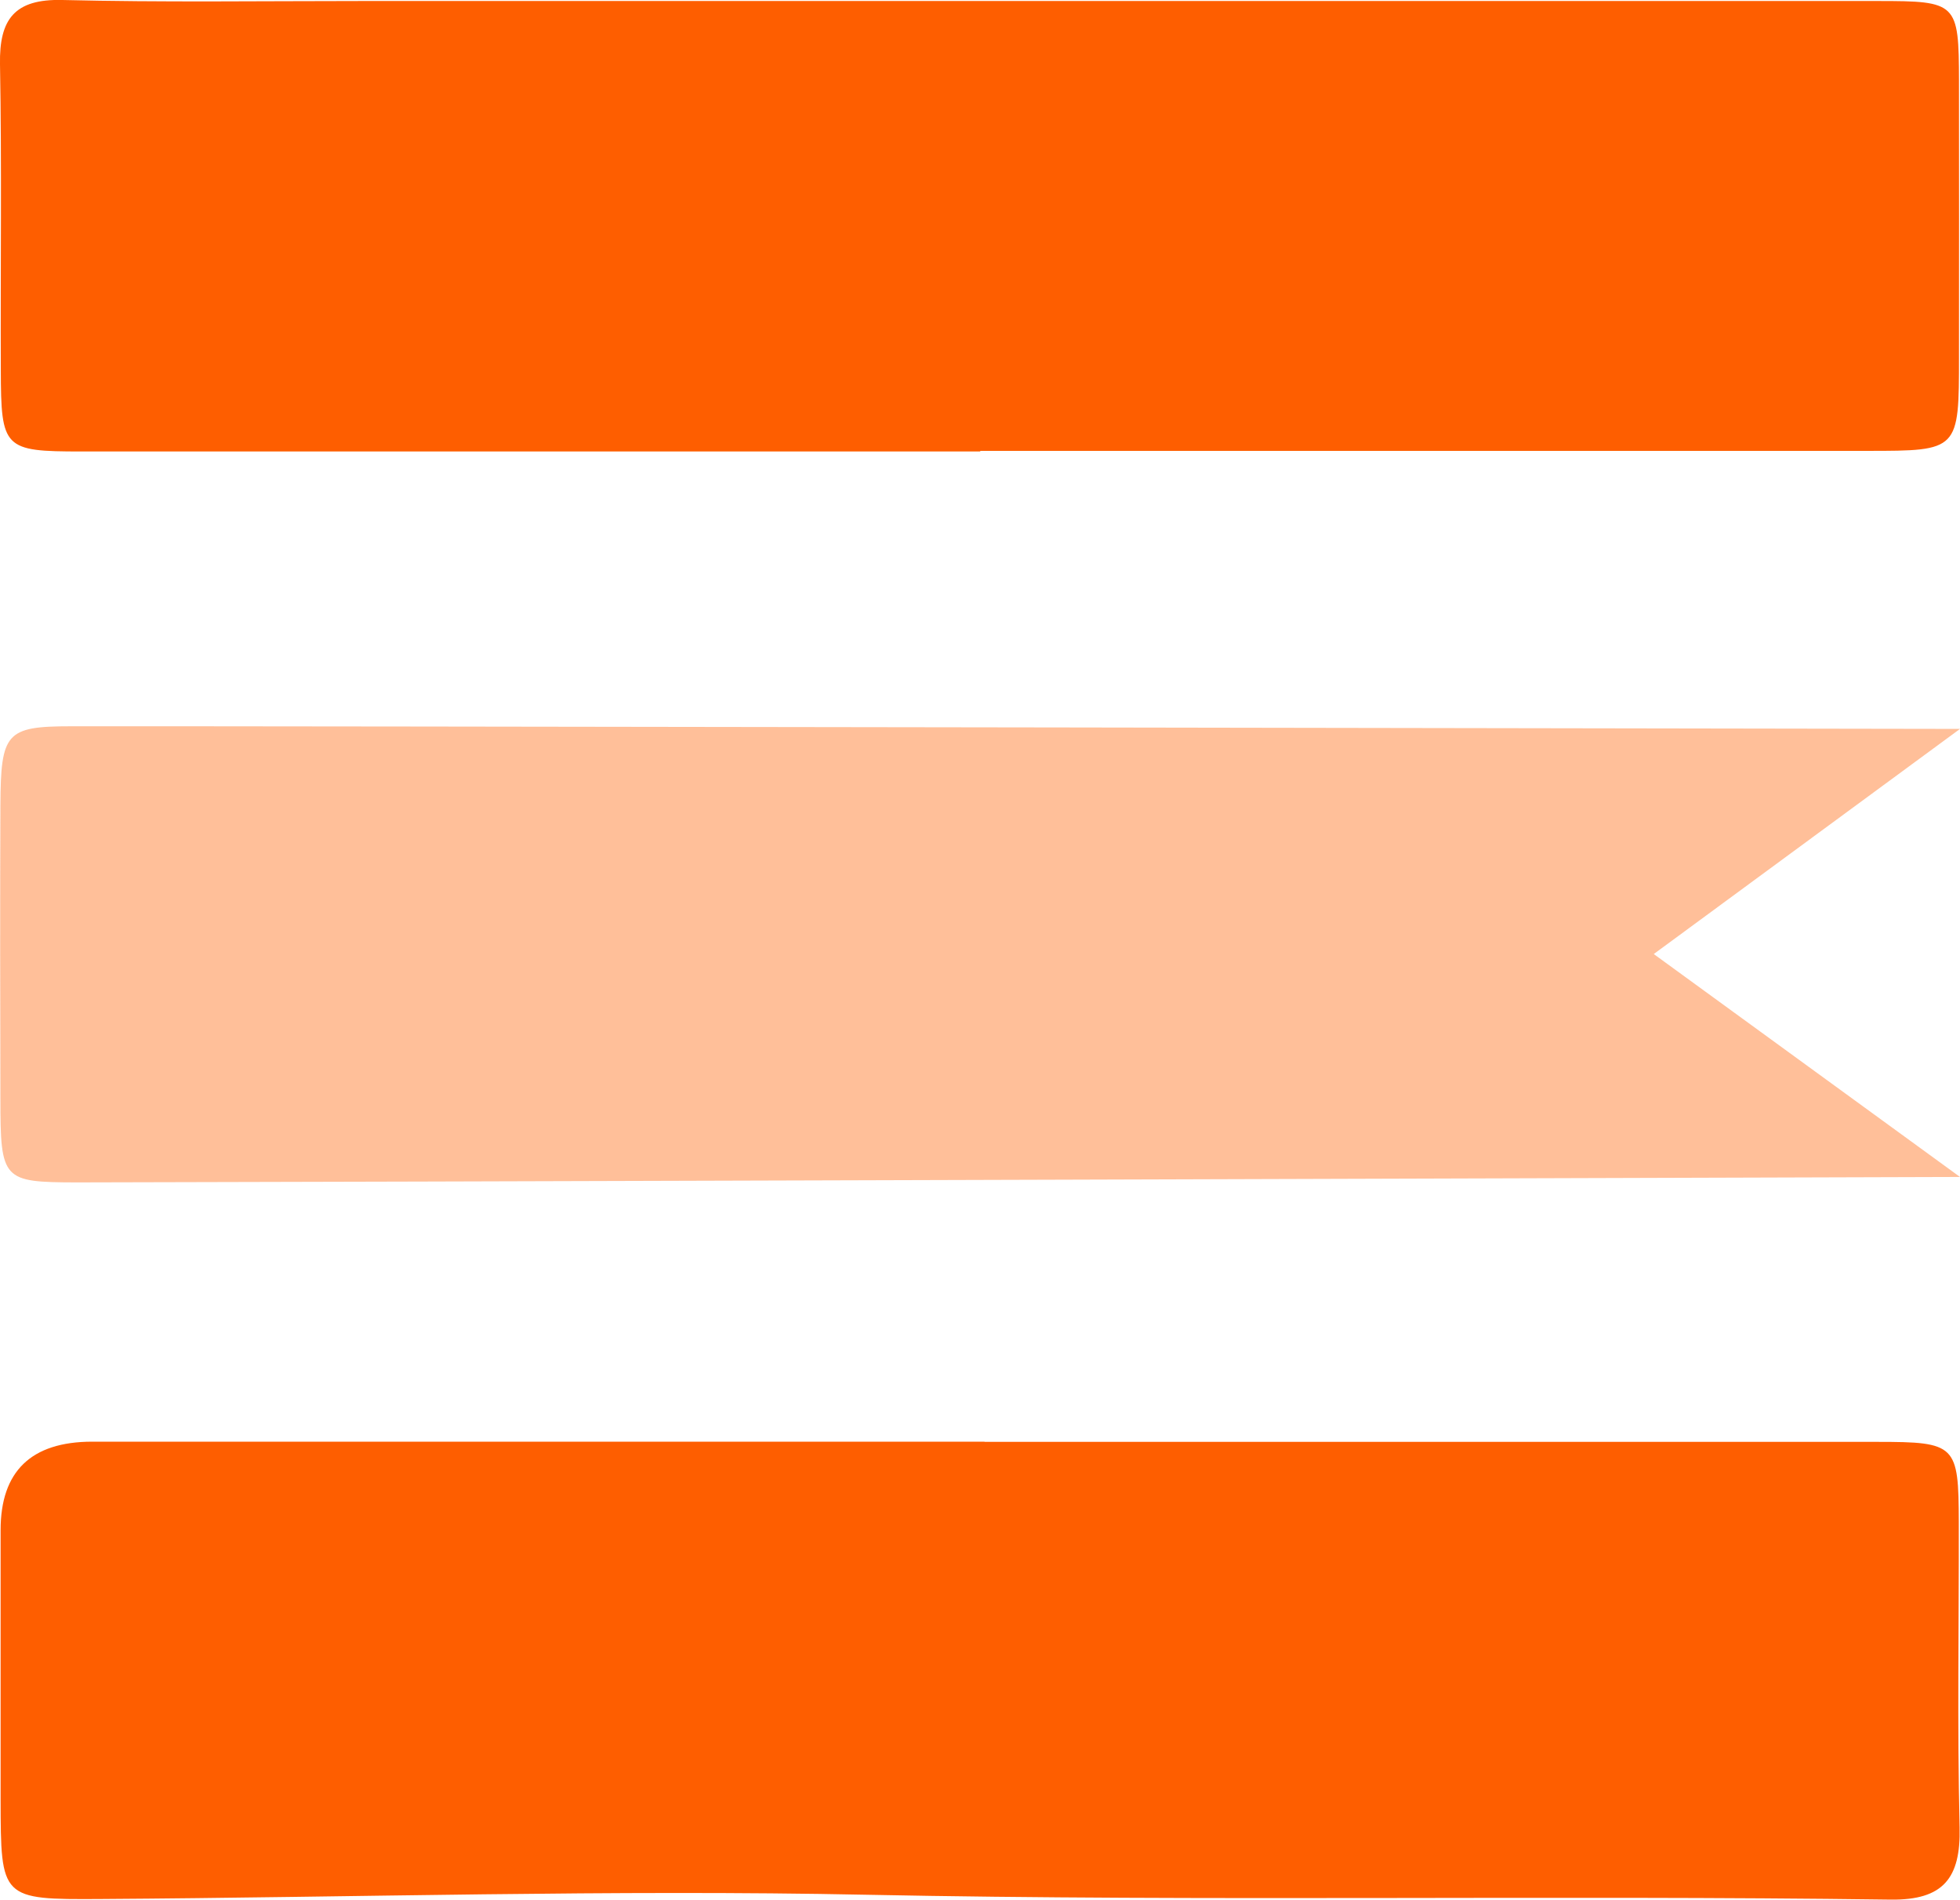
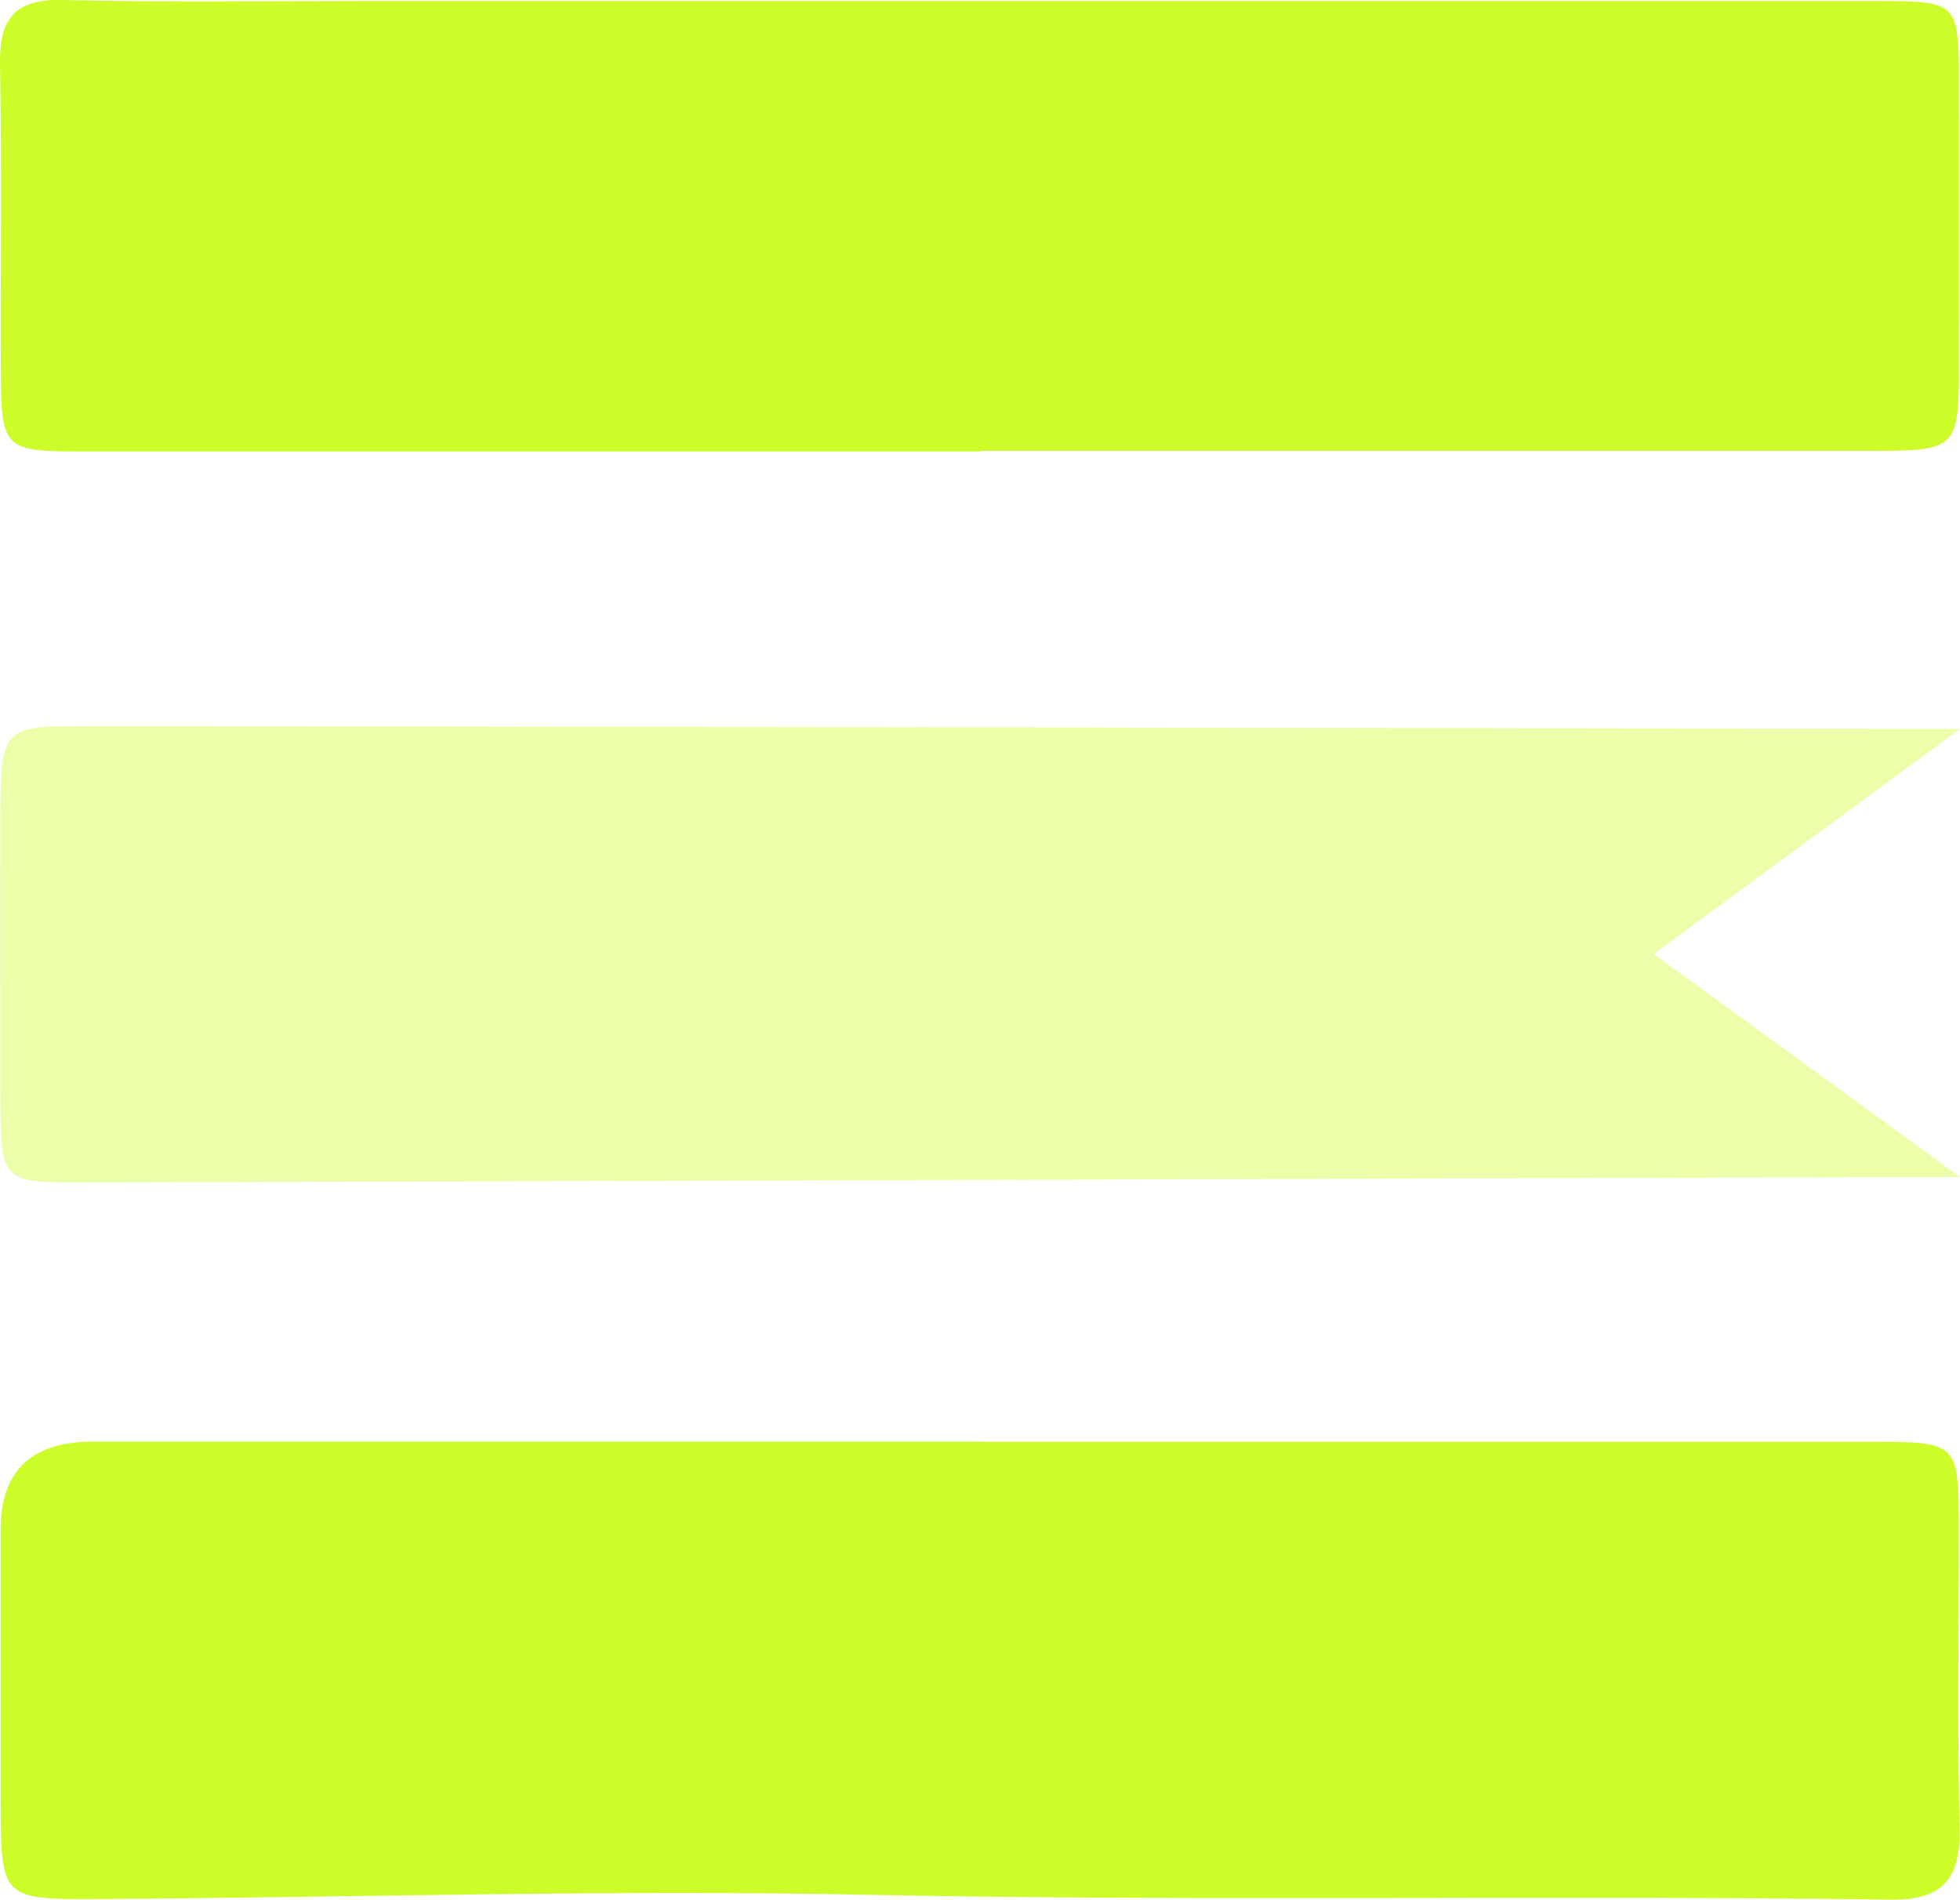
<svg xmlns="http://www.w3.org/2000/svg" id="Capa_2" data-name="Capa 2" viewBox="0 0 97.09 94.07">
  <defs>
    <style>
      .cls-1 {
        opacity: .4;
      }

      .cls-1, .cls-2 {
-         fill: #fe5e00;
+         fill: #CCFD29;
      }
    </style>
  </defs>
  <g id="Capa_1-2" data-name="Capa 1">
    <path class="cls-2" d="M48.77,71.41c14.74,0,29.47,0,44.21,0,3.92,0,4.04.14,4.05,3.97.01,5.04-.08,10.09.04,15.13.06,2.51-.81,3.6-3.4,3.57-16.91-.23-33.82.1-50.73-.24-12.65-.26-25.31.13-37.96.21-4.94.03-4.94,0-4.95-4.92,0-4.45,0-8.9,0-13.35q0-4.37,4.53-4.38c14.74,0,29.47,0,44.21,0v.02Z" />
    <path class="cls-2" d="M48.55,22.36c-14.84,0-29.69,0-44.53,0-3.84,0-3.97-.14-3.98-4.04C.02,13.27.09,8.22,0,3.18-.04.95.72-.06,3.09,0c4.94.12,9.88.05,14.82.05,25.04,0,50.07,0,75.11,0,3.93,0,4.01.08,4.02,3.95.01,4.55,0,9.1,0,13.65,0,4.67,0,4.68-4.54,4.68-14.65,0-29.29,0-43.94,0v.02Z" />
    <path class="cls-1" d="M81.92,47.25l15.17-11.15s-87.72-.15-93.57-.13c-3.23,0-3.48.32-3.5,3.91-.02,4.84-.01,9.69,0,14.53,0,4.04.11,4.14,3.75,4.15,6.02,0,93.32-.27,93.32-.27l-15.17-11.04Z" />
  </g>
</svg>
